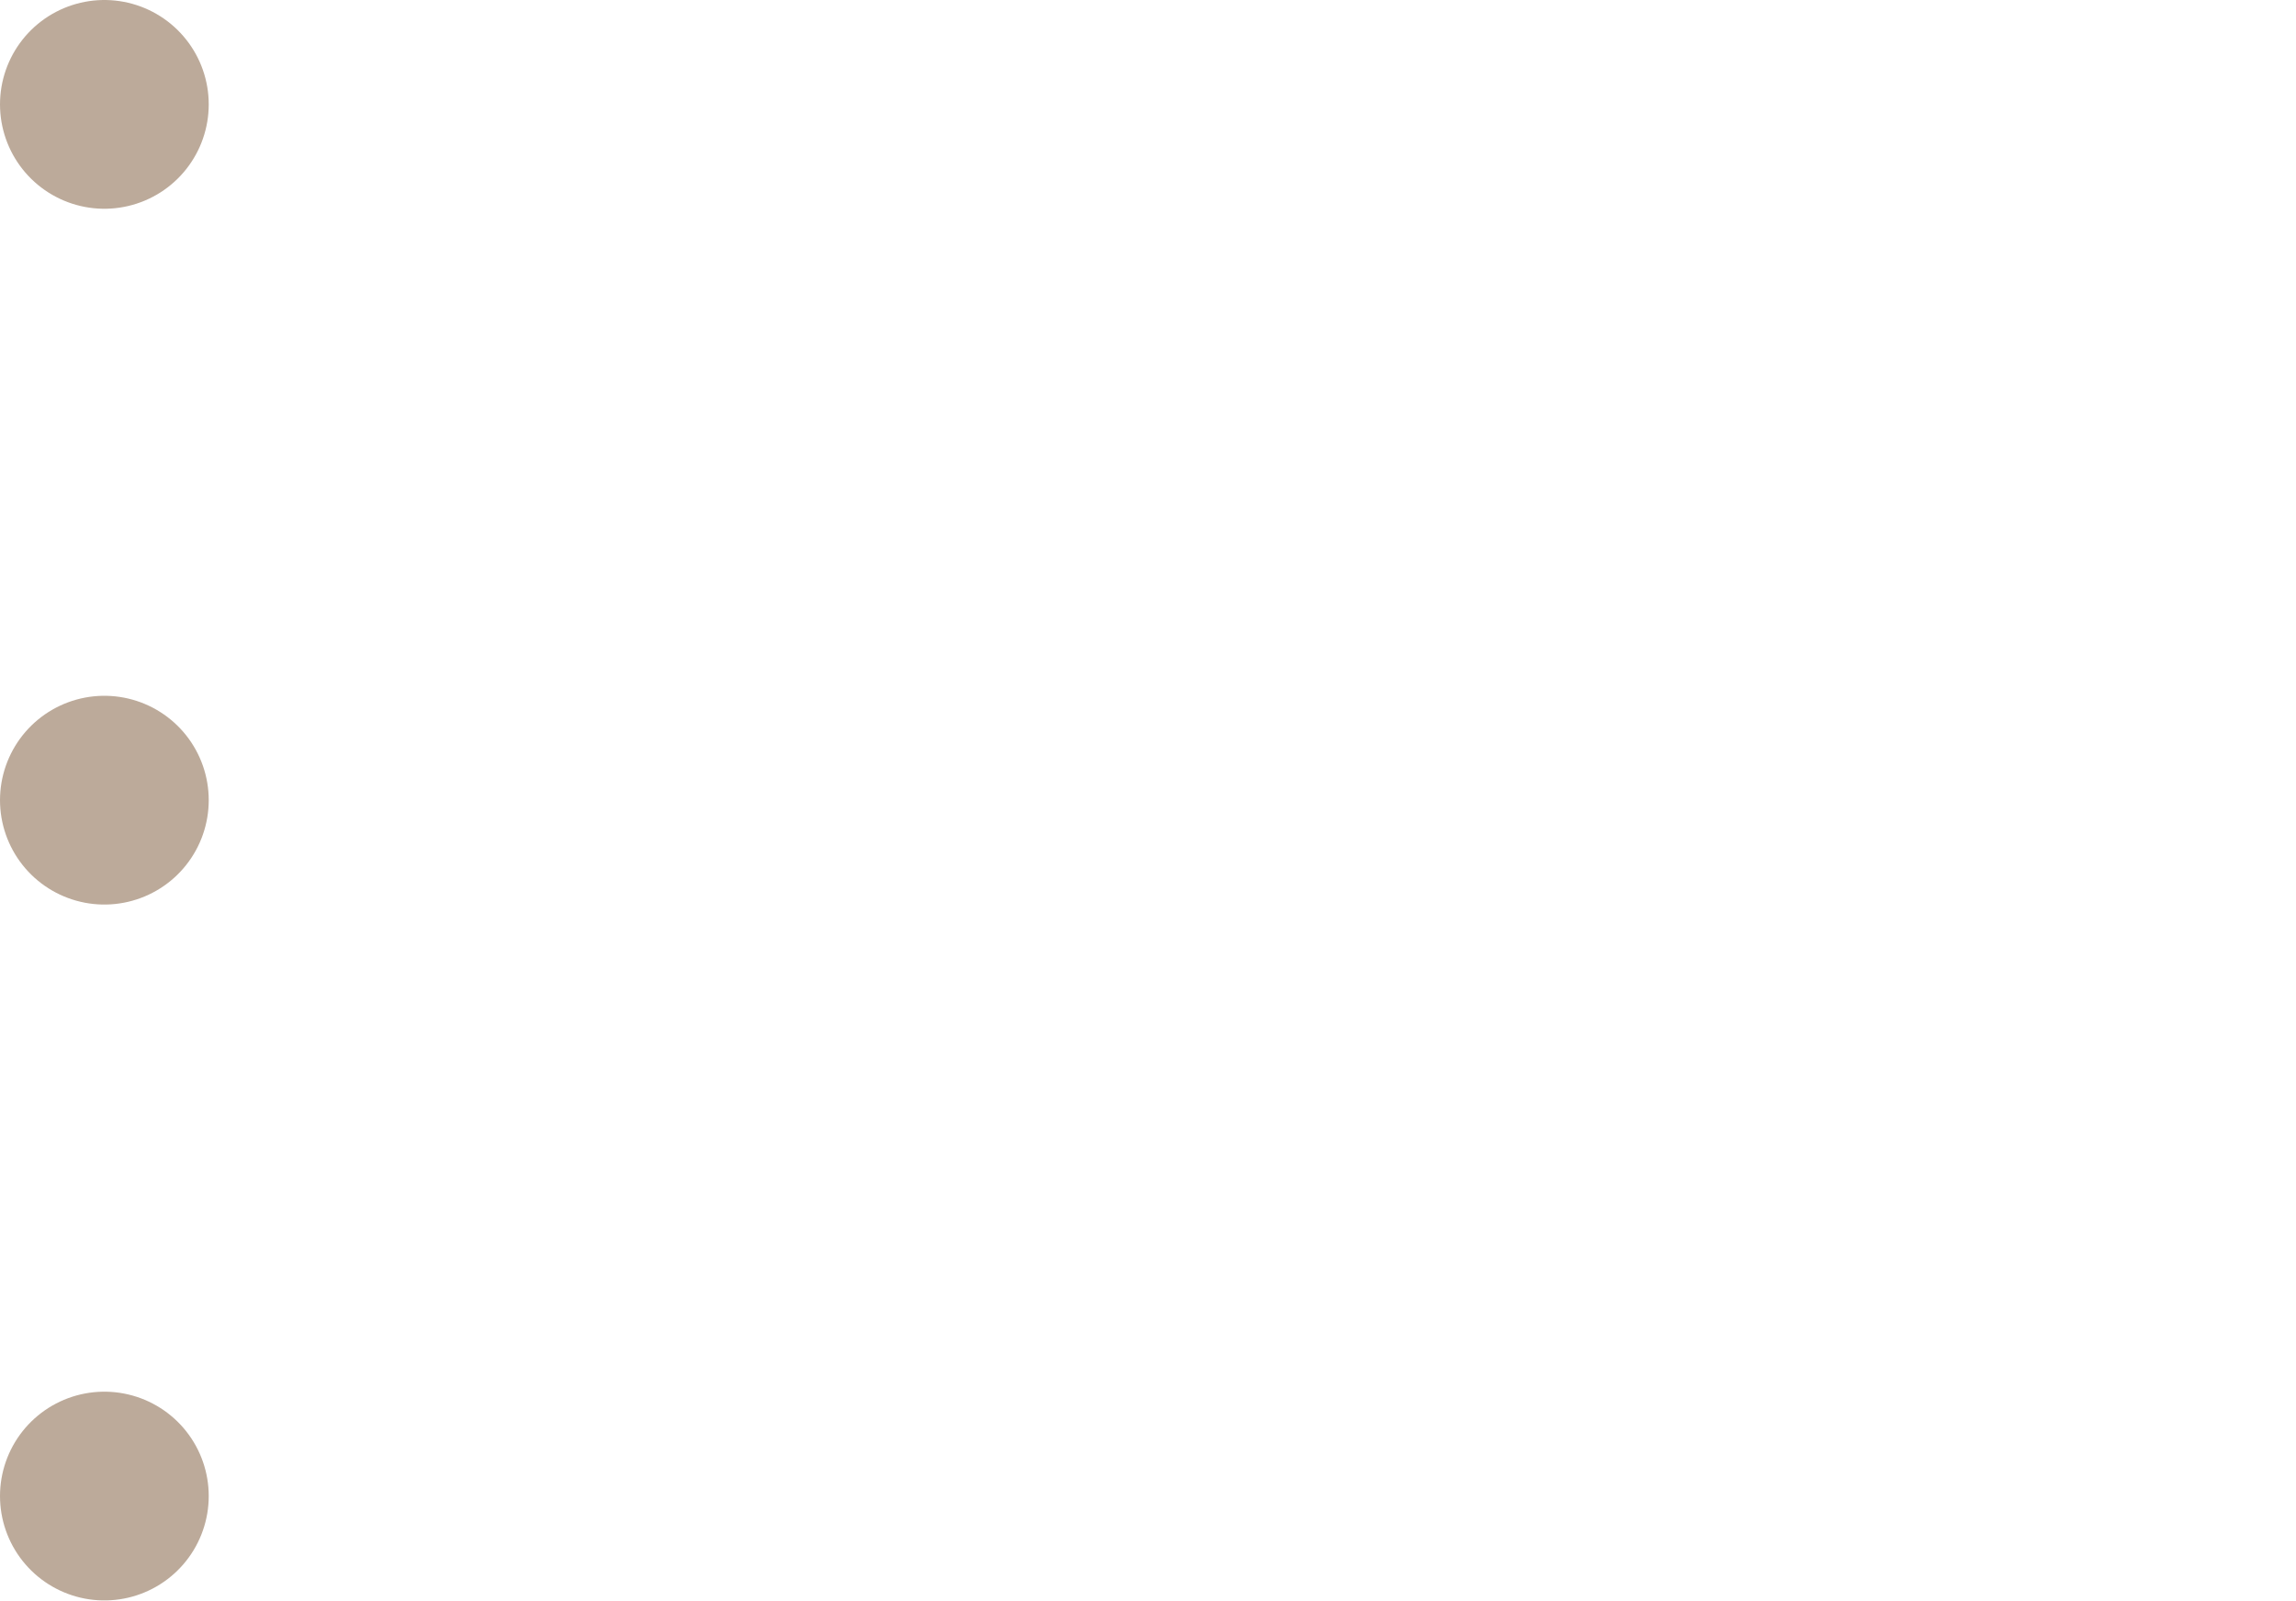
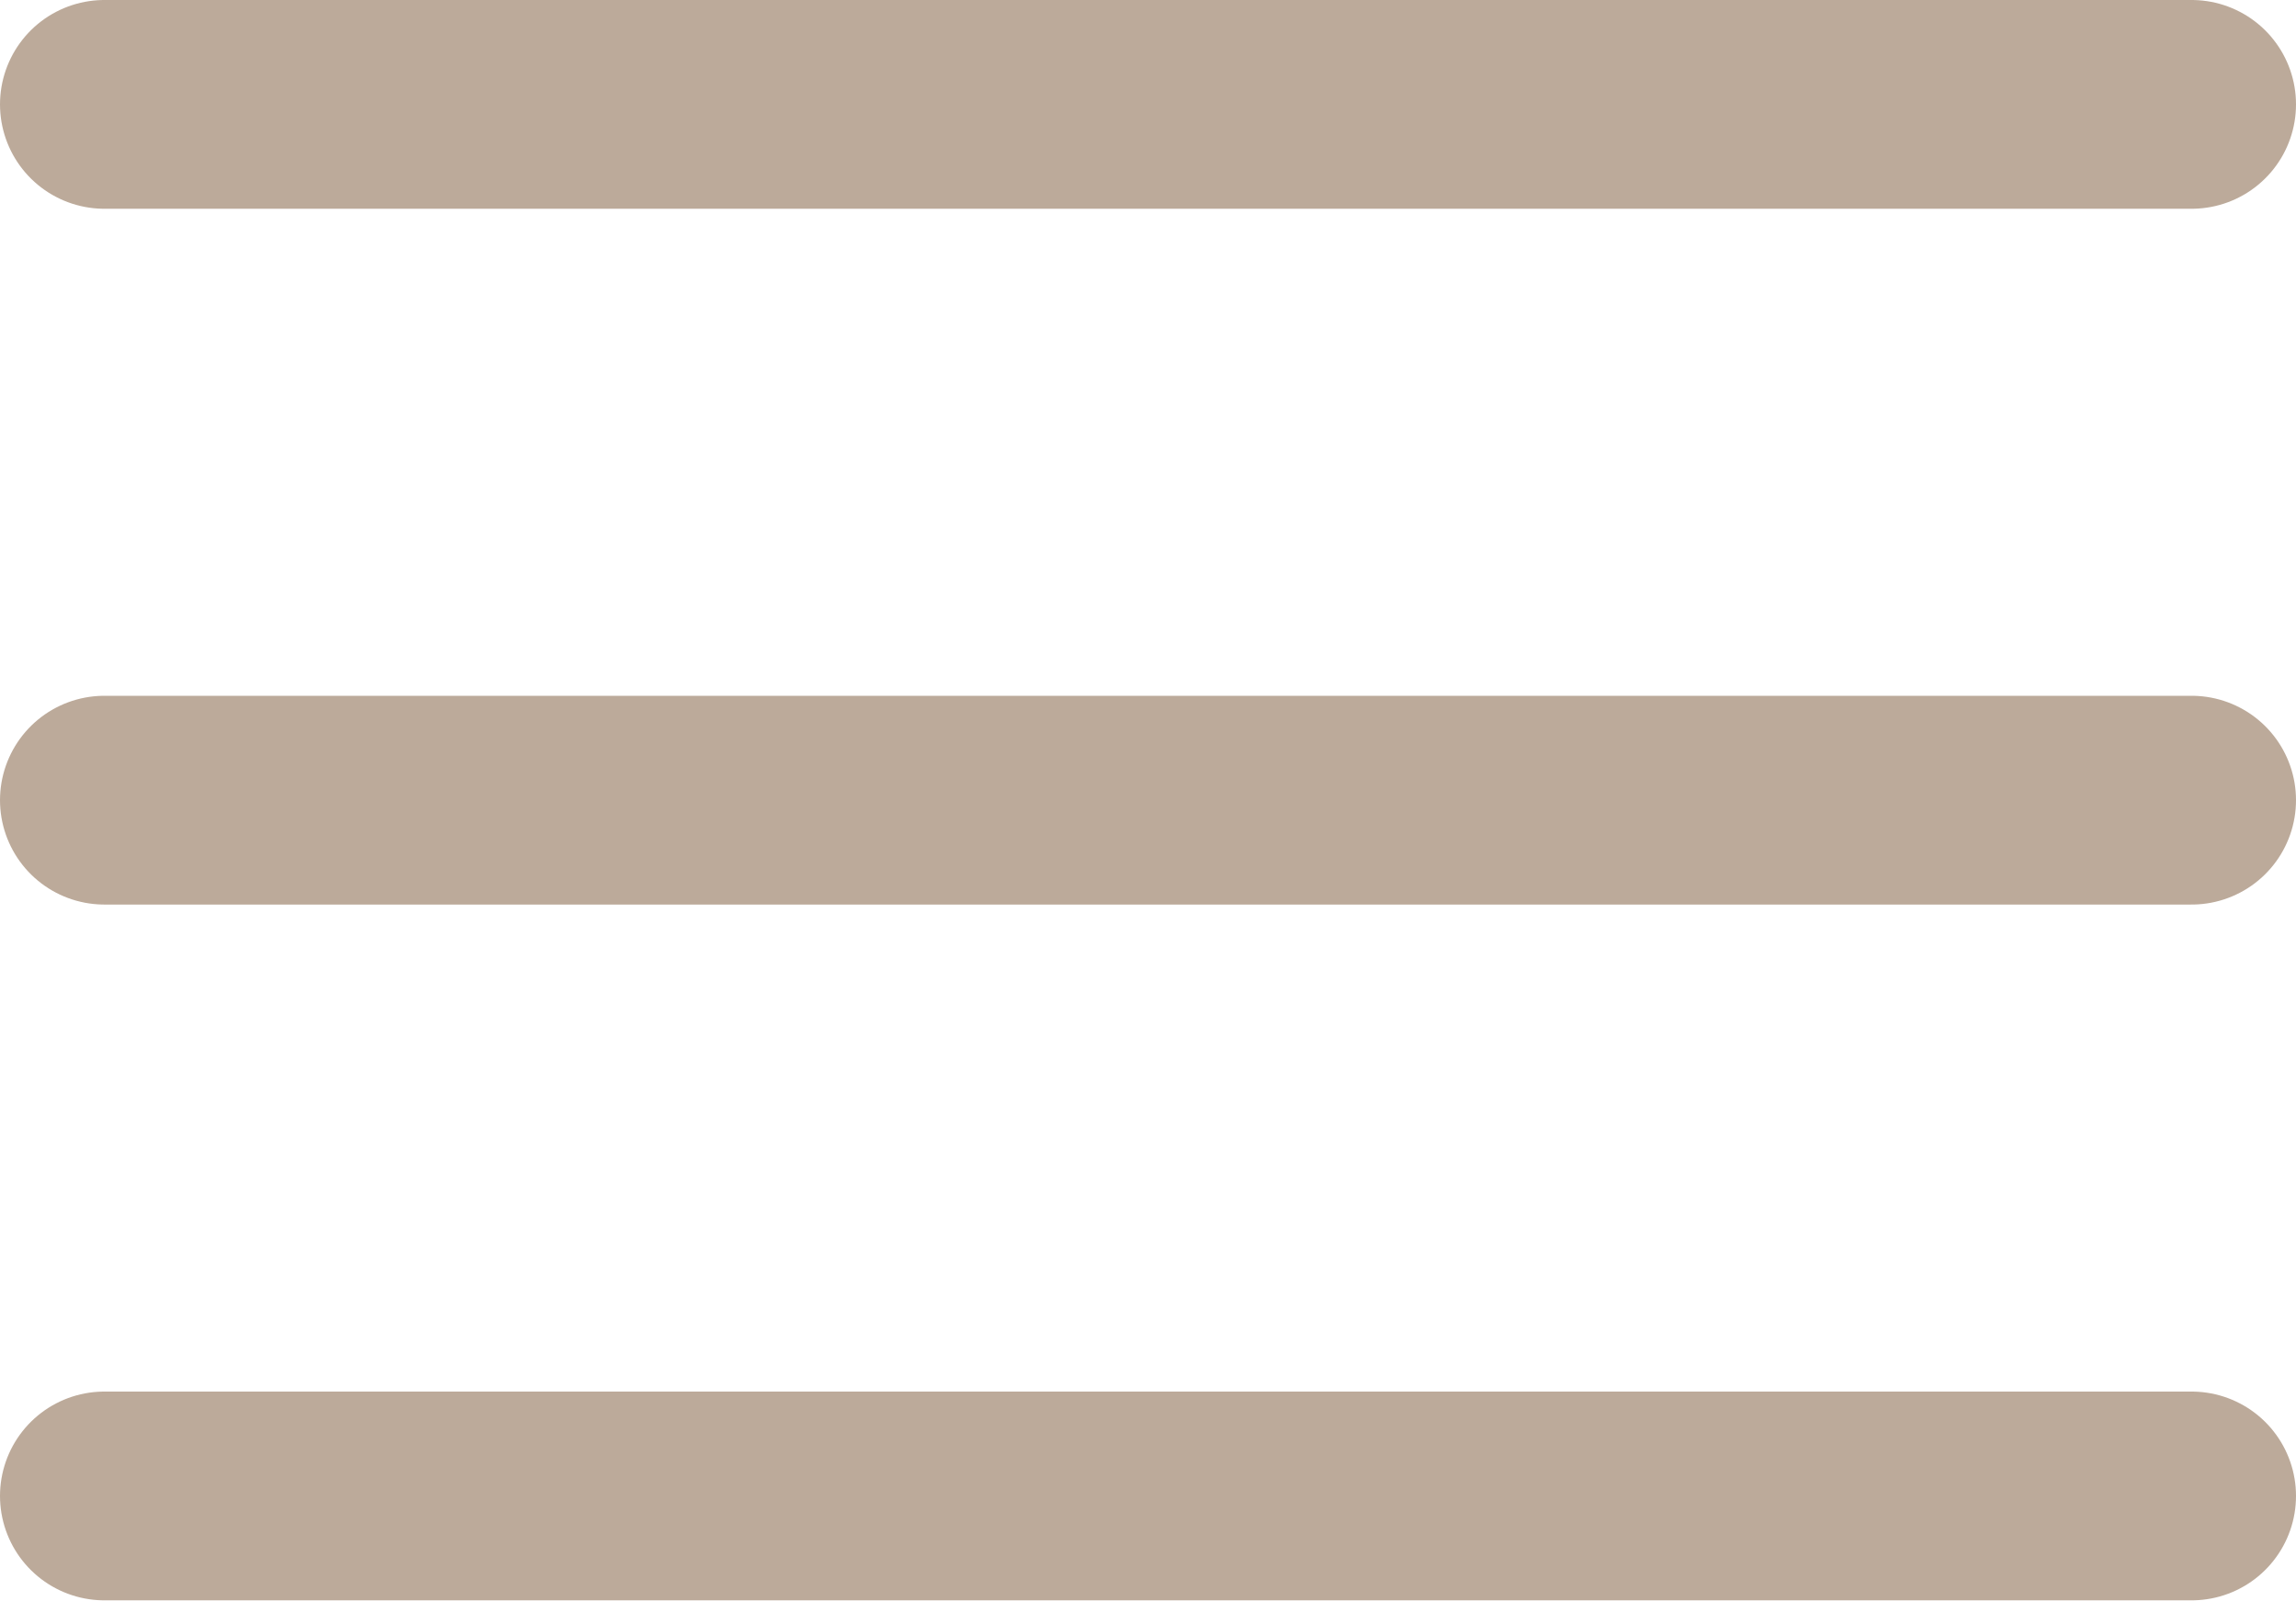
- <svg xmlns="http://www.w3.org/2000/svg" width="22" height="15.333" viewBox="0 0 22 15.333">
-   <g id="Group_80" data-name="Group 80" transform="translate(-198 -162)">
-     <g id="FeatherIconSet_Feather_Menu_menu" data-name="FeatherIconSet/Feather_Menu/menu" transform="translate(199 163)">
-       <path id="Combined_Shape" data-name="Combined Shape" d="M0,13.333H0ZM0,6.666H0ZM0,0H0Z" transform="translate(0 0)" fill="none" stroke="#bcaa9a" stroke-linecap="round" stroke-linejoin="round" stroke-miterlimit="10" stroke-width="2" />
-     </g>
+ <svg xmlns="http://www.w3.org/2000/svg" width="22" height="15.332" viewBox="0 0 22 15.332">
+   <g id="Group_782" data-name="Group 782" transform="translate(-155 -140)">
+     <path id="Path" d="M0,.5H20" transform="translate(156 147.166)" fill="none" stroke="#bcaa9a" stroke-linecap="round" stroke-linejoin="round" stroke-miterlimit="10" stroke-width="2" />
+     <path id="Path-2" data-name="Path" d="M0,.5H20" transform="translate(156 140.5)" fill="none" stroke="#bcaa9a" stroke-linecap="round" stroke-linejoin="round" stroke-miterlimit="10" stroke-width="2" />
+     <path id="Path-3" data-name="Path" d="M0,.5H20" transform="translate(156 153.832)" fill="none" stroke="#bcaa9a" stroke-linecap="round" stroke-linejoin="round" stroke-miterlimit="10" stroke-width="2" />
  </g>
</svg>
